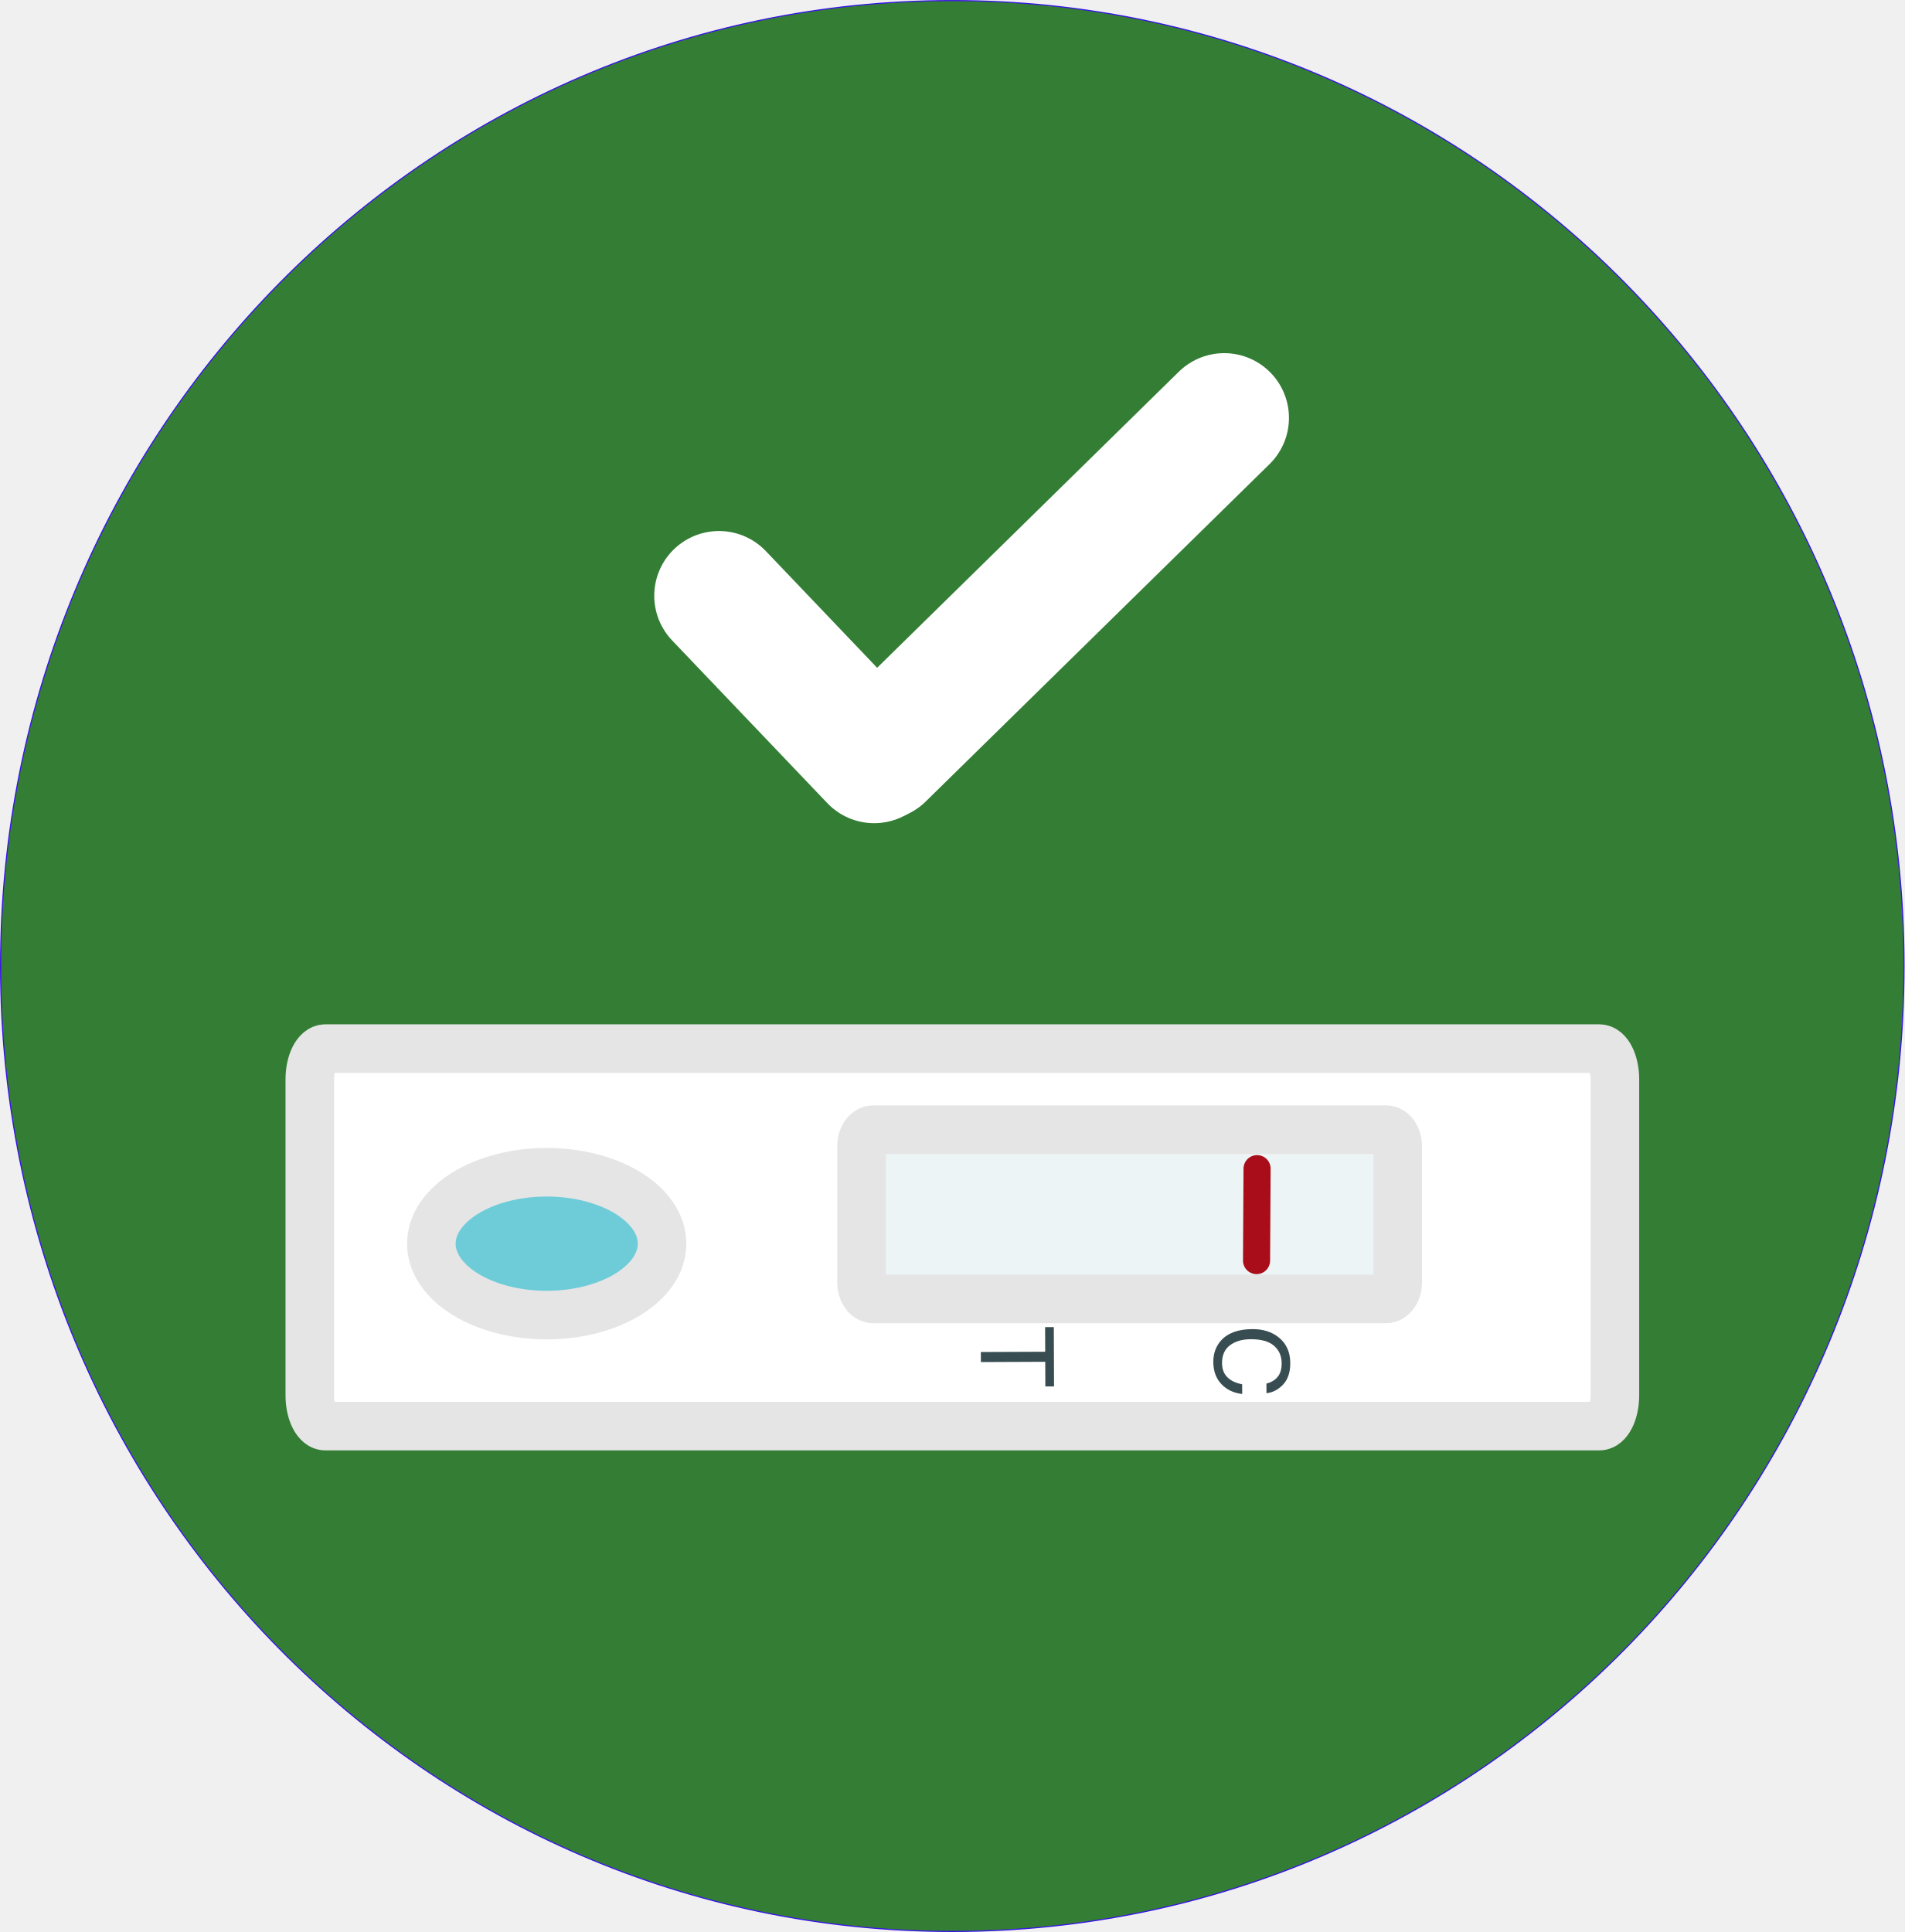
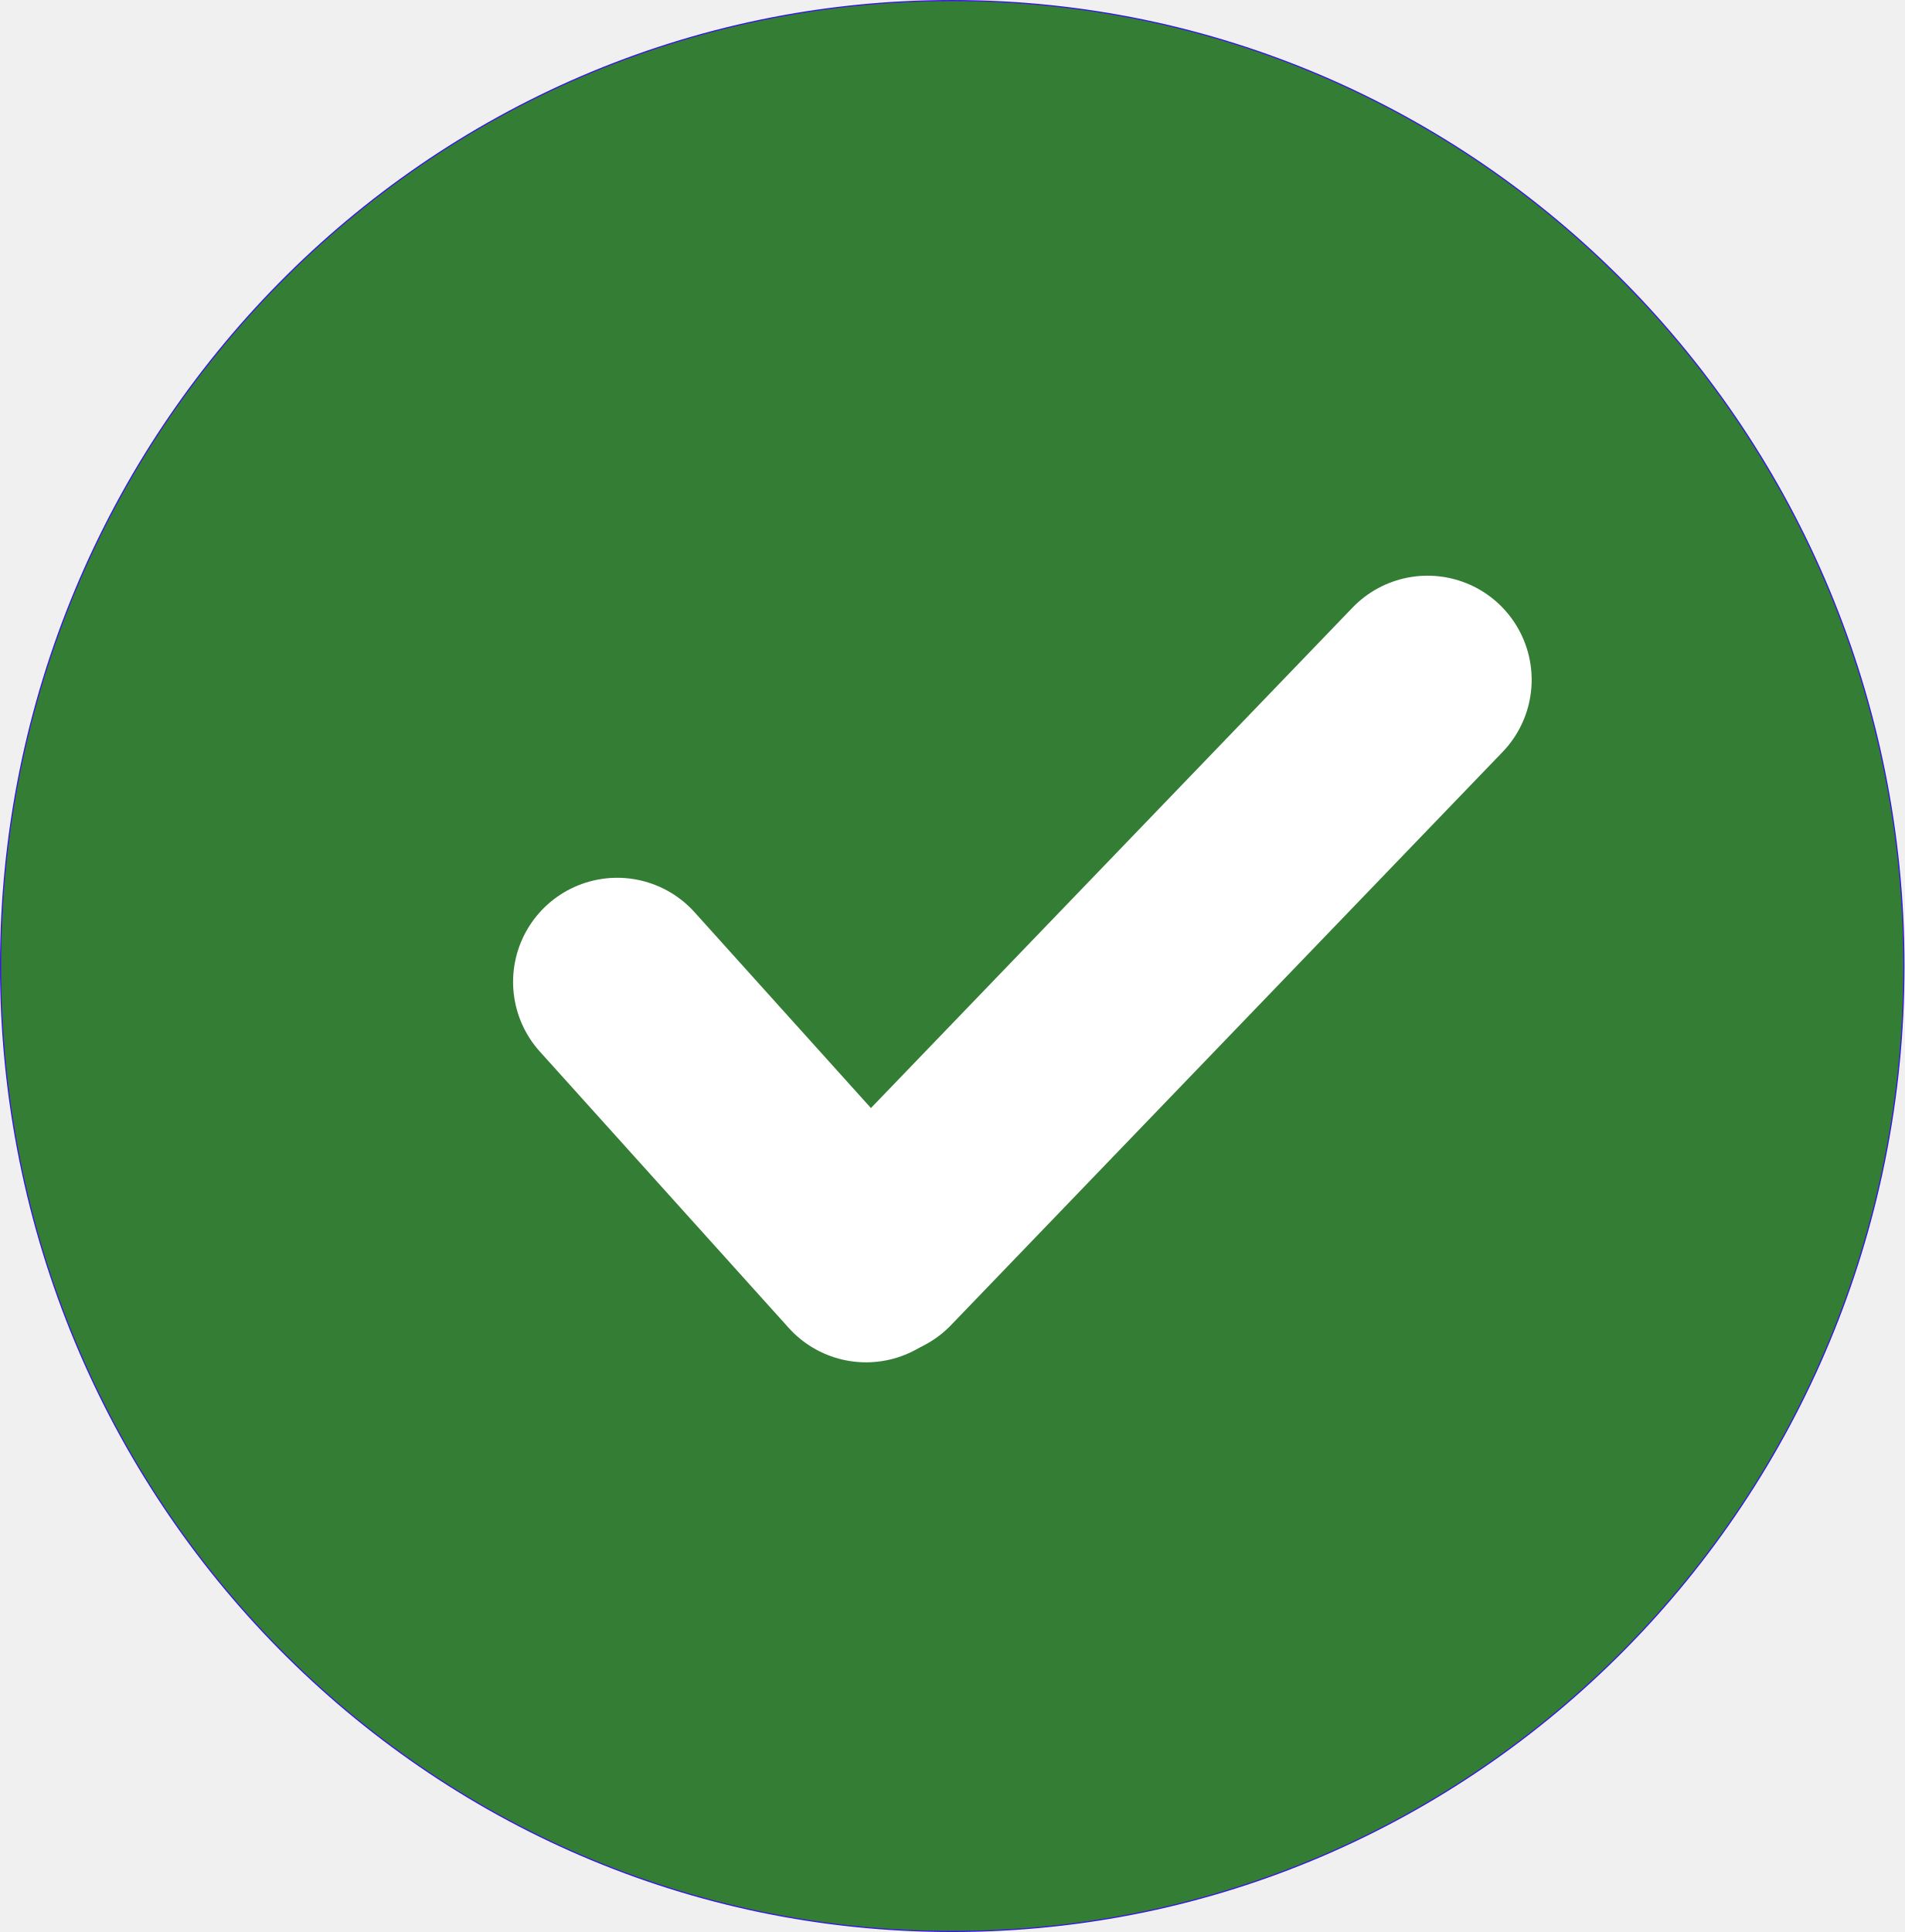
- <svg xmlns="http://www.w3.org/2000/svg" width="71.882mm" height="72.919mm" viewBox="0 0 71.882 72.919" version="1.1" id="svg552">
-   <defs id="defs546" />
-   <g id="layer1" transform="translate(-20.18555,-1.760047)">
-     <path stroke="#3714e7" stroke-width="0.042" d="m 20.207,38.22 c 0,-20.124 16.082,-36.438 35.92,-36.438 19.838,0 35.92,16.314 35.92,36.438 0,20.124 -16.082,36.438 -35.92,36.438 -19.838,0 -35.92,-16.314 -35.92,-36.438 z" fill="#337d35" stroke-linecap="round" opacity="1" stroke-linejoin="round" id="path2203" style="clip-rule:evenodd;fill-rule:evenodd;stroke-linecap:round;stroke-linejoin:round" />
-     <path stroke="#e5e5e5" stroke-width="1.833" d="m 32.465,41.337 h 48.083 c 0.324,0 0.587,0.52 0.587,1.16 V 54.426 c 0,0.641 -0.263,1.16 -0.587,1.16 H 32.465 c -0.324,0 -0.587,-0.519 -0.587,-1.16 V 42.497 c 0,-0.641 0.263,-1.16 0.587,-1.16 z" fill="#ffffff" stroke-linecap="butt" opacity="1" stroke-linejoin="round" id="path2384" style="clip-rule:evenodd;fill-rule:evenodd;stroke-linecap:round;stroke-linejoin:round" />
-     <path stroke="#e5e5e5" stroke-width="1.833" d="m 36.466,48.7 c 0,-1.489 1.949,-2.696 4.353,-2.696 2.404,0 4.353,1.207 4.353,2.696 0,1.489 -1.949,2.695 -4.353,2.695 -2.404,0 -4.353,-1.207 -4.353,-2.695 z" fill="#6eccd9" stroke-linecap="butt" opacity="1" stroke-linejoin="round" id="path2390" style="clip-rule:evenodd;fill-rule:evenodd;stroke-linecap:round;stroke-linejoin:round" />
-     <path stroke="#e5e5e5" stroke-width="1.833" d="m 53.147,44.396 h 19.345 c 0.246,0 0.445,0.278 0.445,0.62 v 5.15 c 0,0.343 -0.199,0.62 -0.445,0.62 H 53.147 c -0.246,0 -0.445,-0.278 -0.445,-0.62 v -5.15 c 0,-0.343 0.199,-0.62 0.445,-0.62 z" fill="#edf4f5" stroke-linecap="butt" opacity="1" stroke-linejoin="round" id="path2396" style="clip-rule:evenodd;fill-rule:evenodd;stroke-linecap:round;stroke-linejoin:round" />
-     <g opacity="1" id="g2414" style="clip-rule:evenodd;fill-rule:evenodd;stroke-linecap:round;stroke-linejoin:round" transform="matrix(0.2645833,0,0,0.2645833,-167.7376,-202.988)">
-       <path d="m 894.313,968.288 c 0.005,1.319 -0.338,2.345 -1.03,3.076 -0.693,0.732 -1.481,1.14 -2.366,1.224 l -0.005,-1.377 c 0.671,-0.159 1.202,-0.472 1.593,-0.94 0.39,-0.467 0.584,-1.122 0.581,-1.964 -0.005,-1.027 -0.369,-1.854 -1.093,-2.483 -0.724,-0.629 -1.831,-0.94 -3.321,-0.934 -1.221,0.005 -2.209,0.294 -2.966,0.868 -0.757,0.573 -1.133,1.425 -1.129,2.555 0.005,1.041 0.408,1.832 1.209,2.373 0.422,0.286 0.977,0.499 1.663,0.638 l 0.006,1.377 c -1.098,-0.118 -2.02,-0.521 -2.765,-1.209 -0.898,-0.824 -1.349,-1.939 -1.355,-3.344 -0.005,-1.211 0.357,-2.23 1.087,-3.056 0.966,-1.087 2.461,-1.635 4.485,-1.643 1.538,-0.006 2.8,0.395 3.787,1.205 1.073,0.875 1.613,2.087 1.619,3.634 z" opacity="1" fill="#384d51" id="path2410" />
-       <path d="m 860.617,971.619 -1.242,0.005 -0.014,-3.513 -9.182,0.038 -0.006,-1.434 9.182,-0.037 -0.014,-3.513 1.242,-0.005 z" opacity="1" fill="#384d51" id="path2412" />
-     </g>
-     <path stroke="#a90d19" stroke-width="1.023" d="m 67.63,45.869 -0.02,3.469" fill="none" stroke-linecap="round" opacity="1" stroke-linejoin="round" id="path2426" style="clip-rule:evenodd;fill-rule:evenodd;stroke-linecap:round;stroke-linejoin:round" />
-     <g opacity="1" id="g2512" style="clip-rule:evenodd;fill-rule:evenodd;stroke-linecap:round;stroke-linejoin:round" transform="matrix(0.2645833,0,0,0.2645833,-167.7376,-202.988)">
-       <path stroke="#ffffff" stroke-width="18.469" d="m 812.821,858.835 22.136,23.209" fill="none" stroke-linecap="round" opacity="1" stroke-linejoin="round" id="path2508" />
-       <path stroke="#ffffff" stroke-width="18.469" d="m 835.839,881.599 49.052,-48.137" fill="none" stroke-linecap="round" opacity="1" stroke-linejoin="round" id="path2510" />
+ <svg xmlns="http://www.w3.org/2000/svg" width="34.159mm" height="34.652mm" viewBox="0 0 34.159 34.652" version="1.1" id="svg2900">
+   <defs id="defs2894" />
+   <g id="layer1" transform="translate(-295.7172,-318.4118)">
+     <path stroke="#3714e7" stroke-width="0.02" d="m 295.727,335.738 c 0,-9.563 7.642,-17.316 17.069,-17.316 9.427,0 17.069,7.753 17.069,17.316 0,9.563 -7.642,17.316 -17.069,17.316 -9.427,0 -17.069,-7.753 -17.069,-17.316 z" fill="#2a522b" stroke-linecap="round" opacity="1" stroke-linejoin="round" id="path922" style="clip-rule:evenodd;fill:#337d35;fill-opacity:1;fill-rule:evenodd" />
+     <g opacity="1" id="g928" style="clip-rule:evenodd;fill-rule:evenodd;stroke-linecap:round;stroke-linejoin:round" transform="matrix(0.1074186,0,0,0.1074186,222.0928,239.2412)">
+       <path stroke="#ffffff" stroke-width="34.767" d="m 788.447,900.976 41.556,46.139" fill="none" stroke-linecap="round" opacity="1" stroke-linejoin="round" id="path924" />
+       <path stroke="#ffffff" stroke-width="34.767" d="M 831.661,946.232 923.75,850.536" fill="none" stroke-linecap="round" opacity="1" stroke-linejoin="round" id="path926" />
    </g>
  </g>
</svg>
